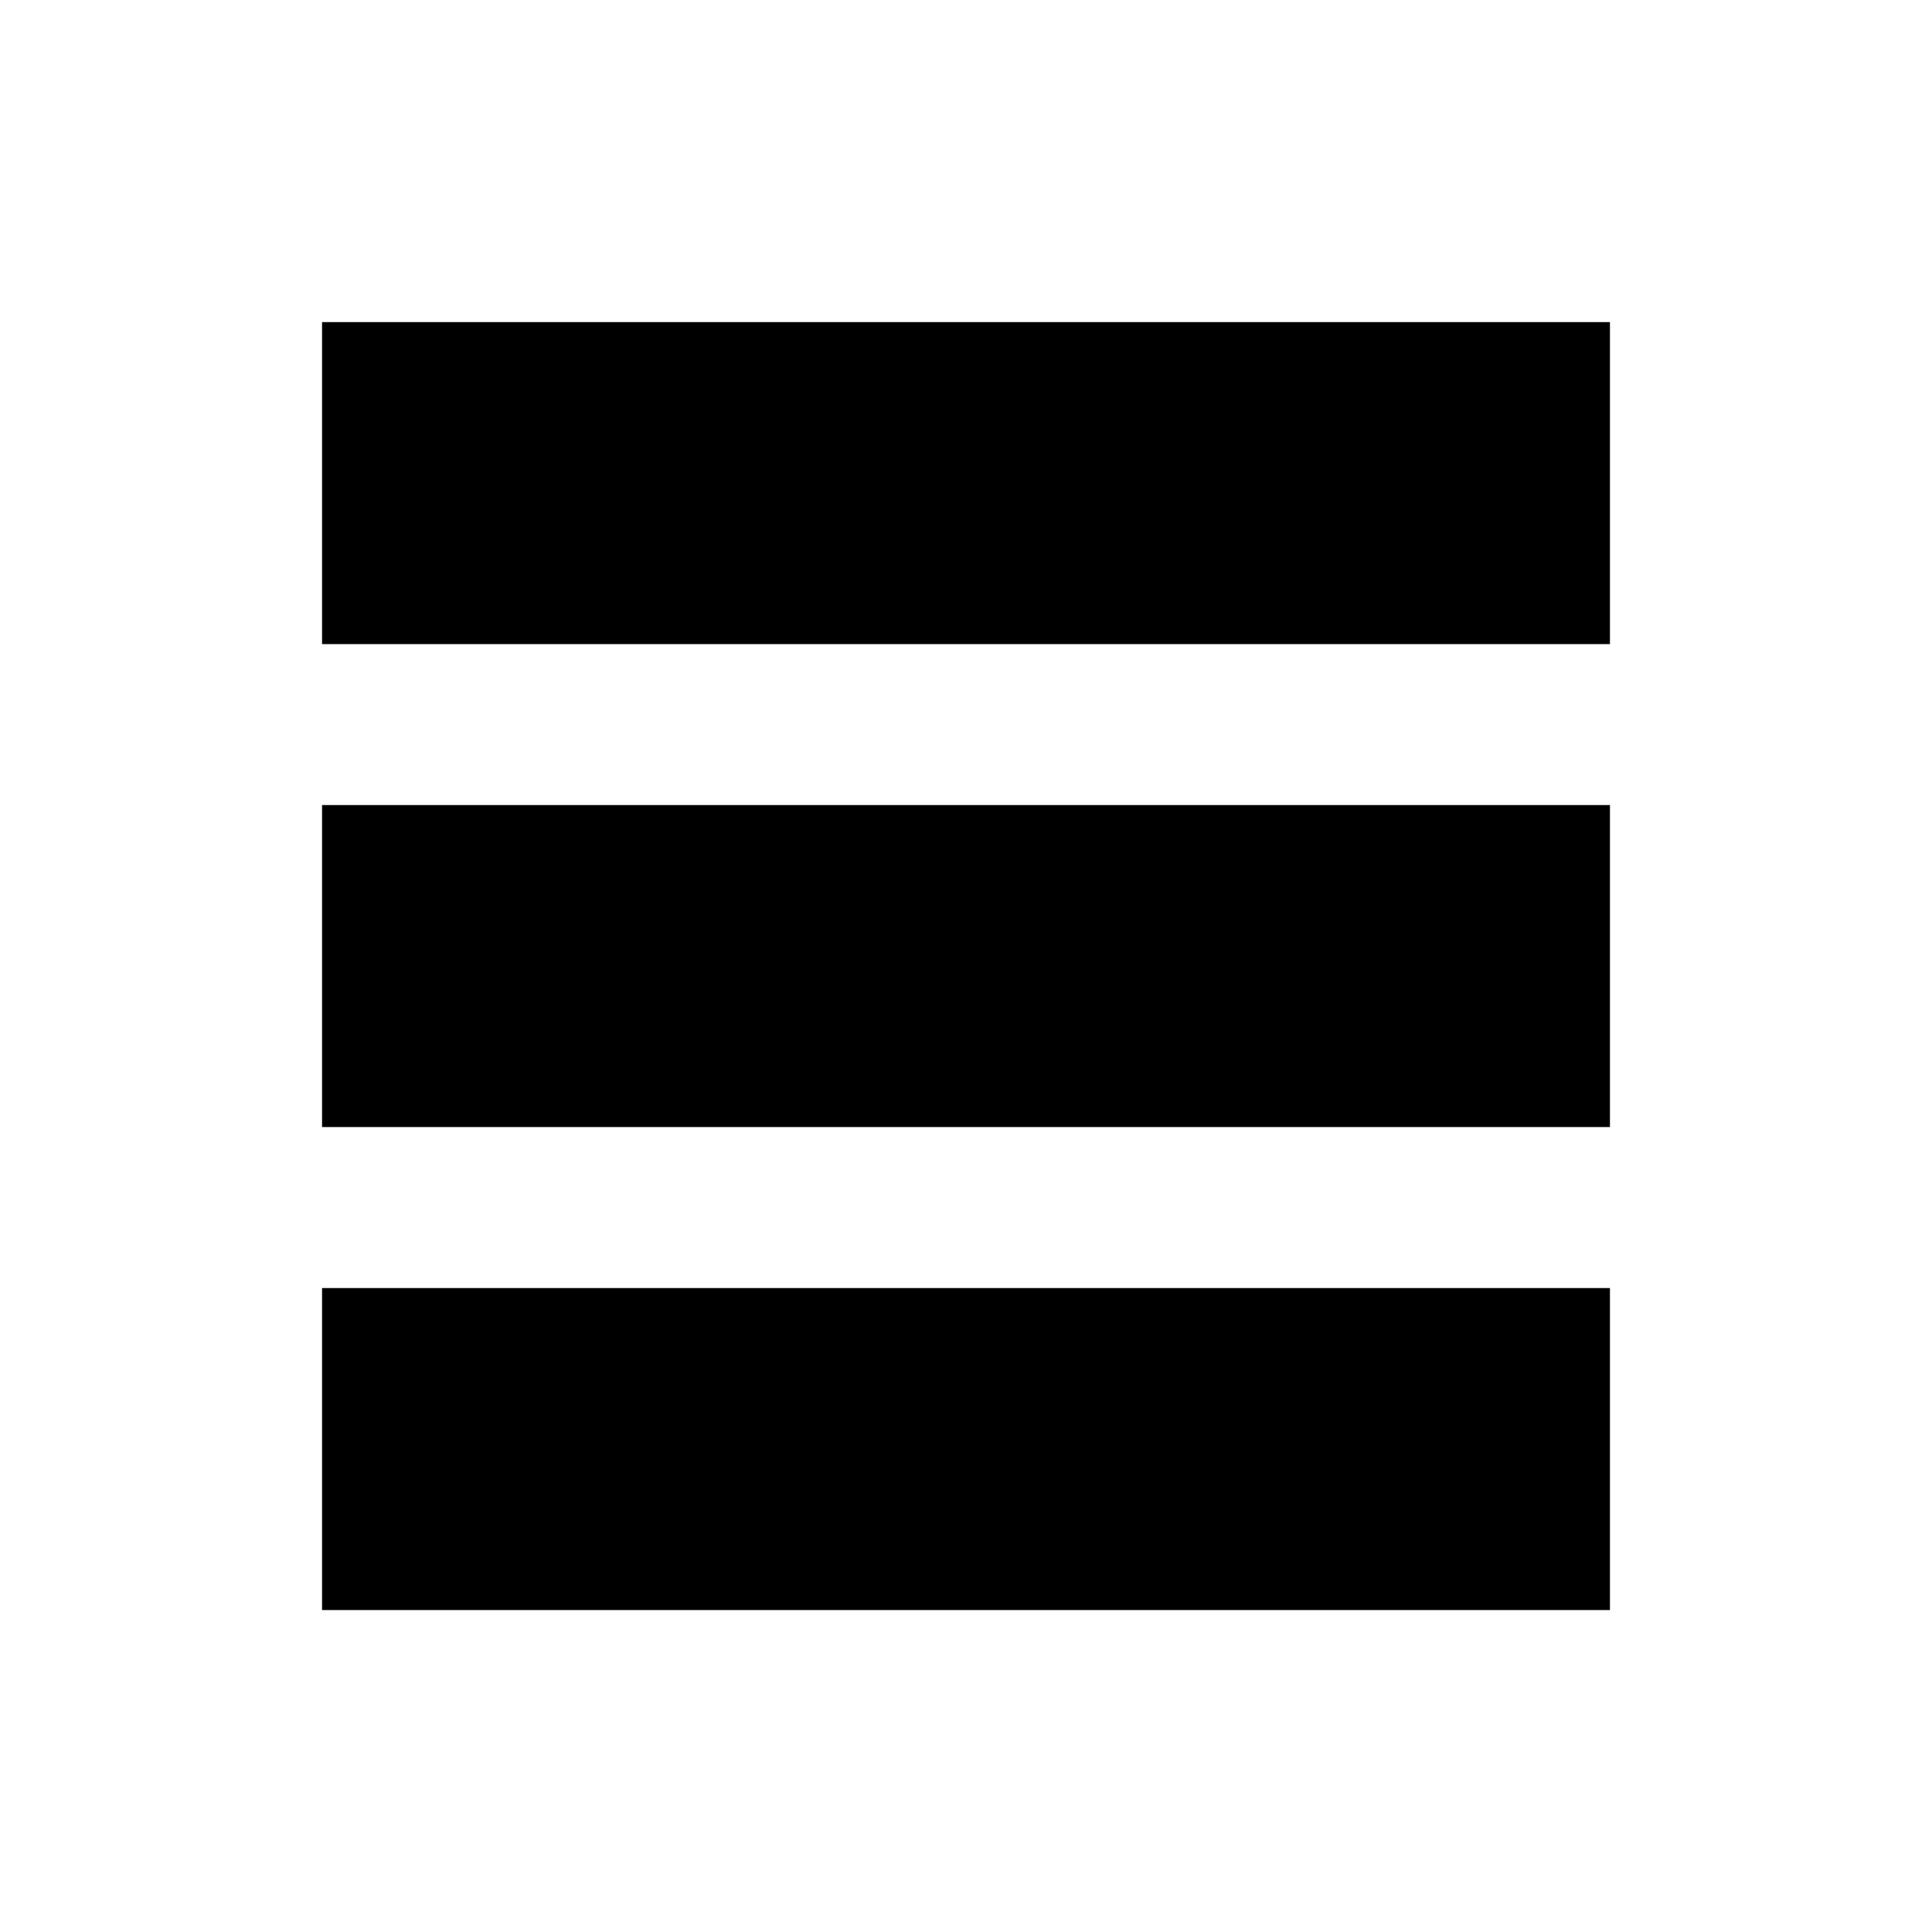
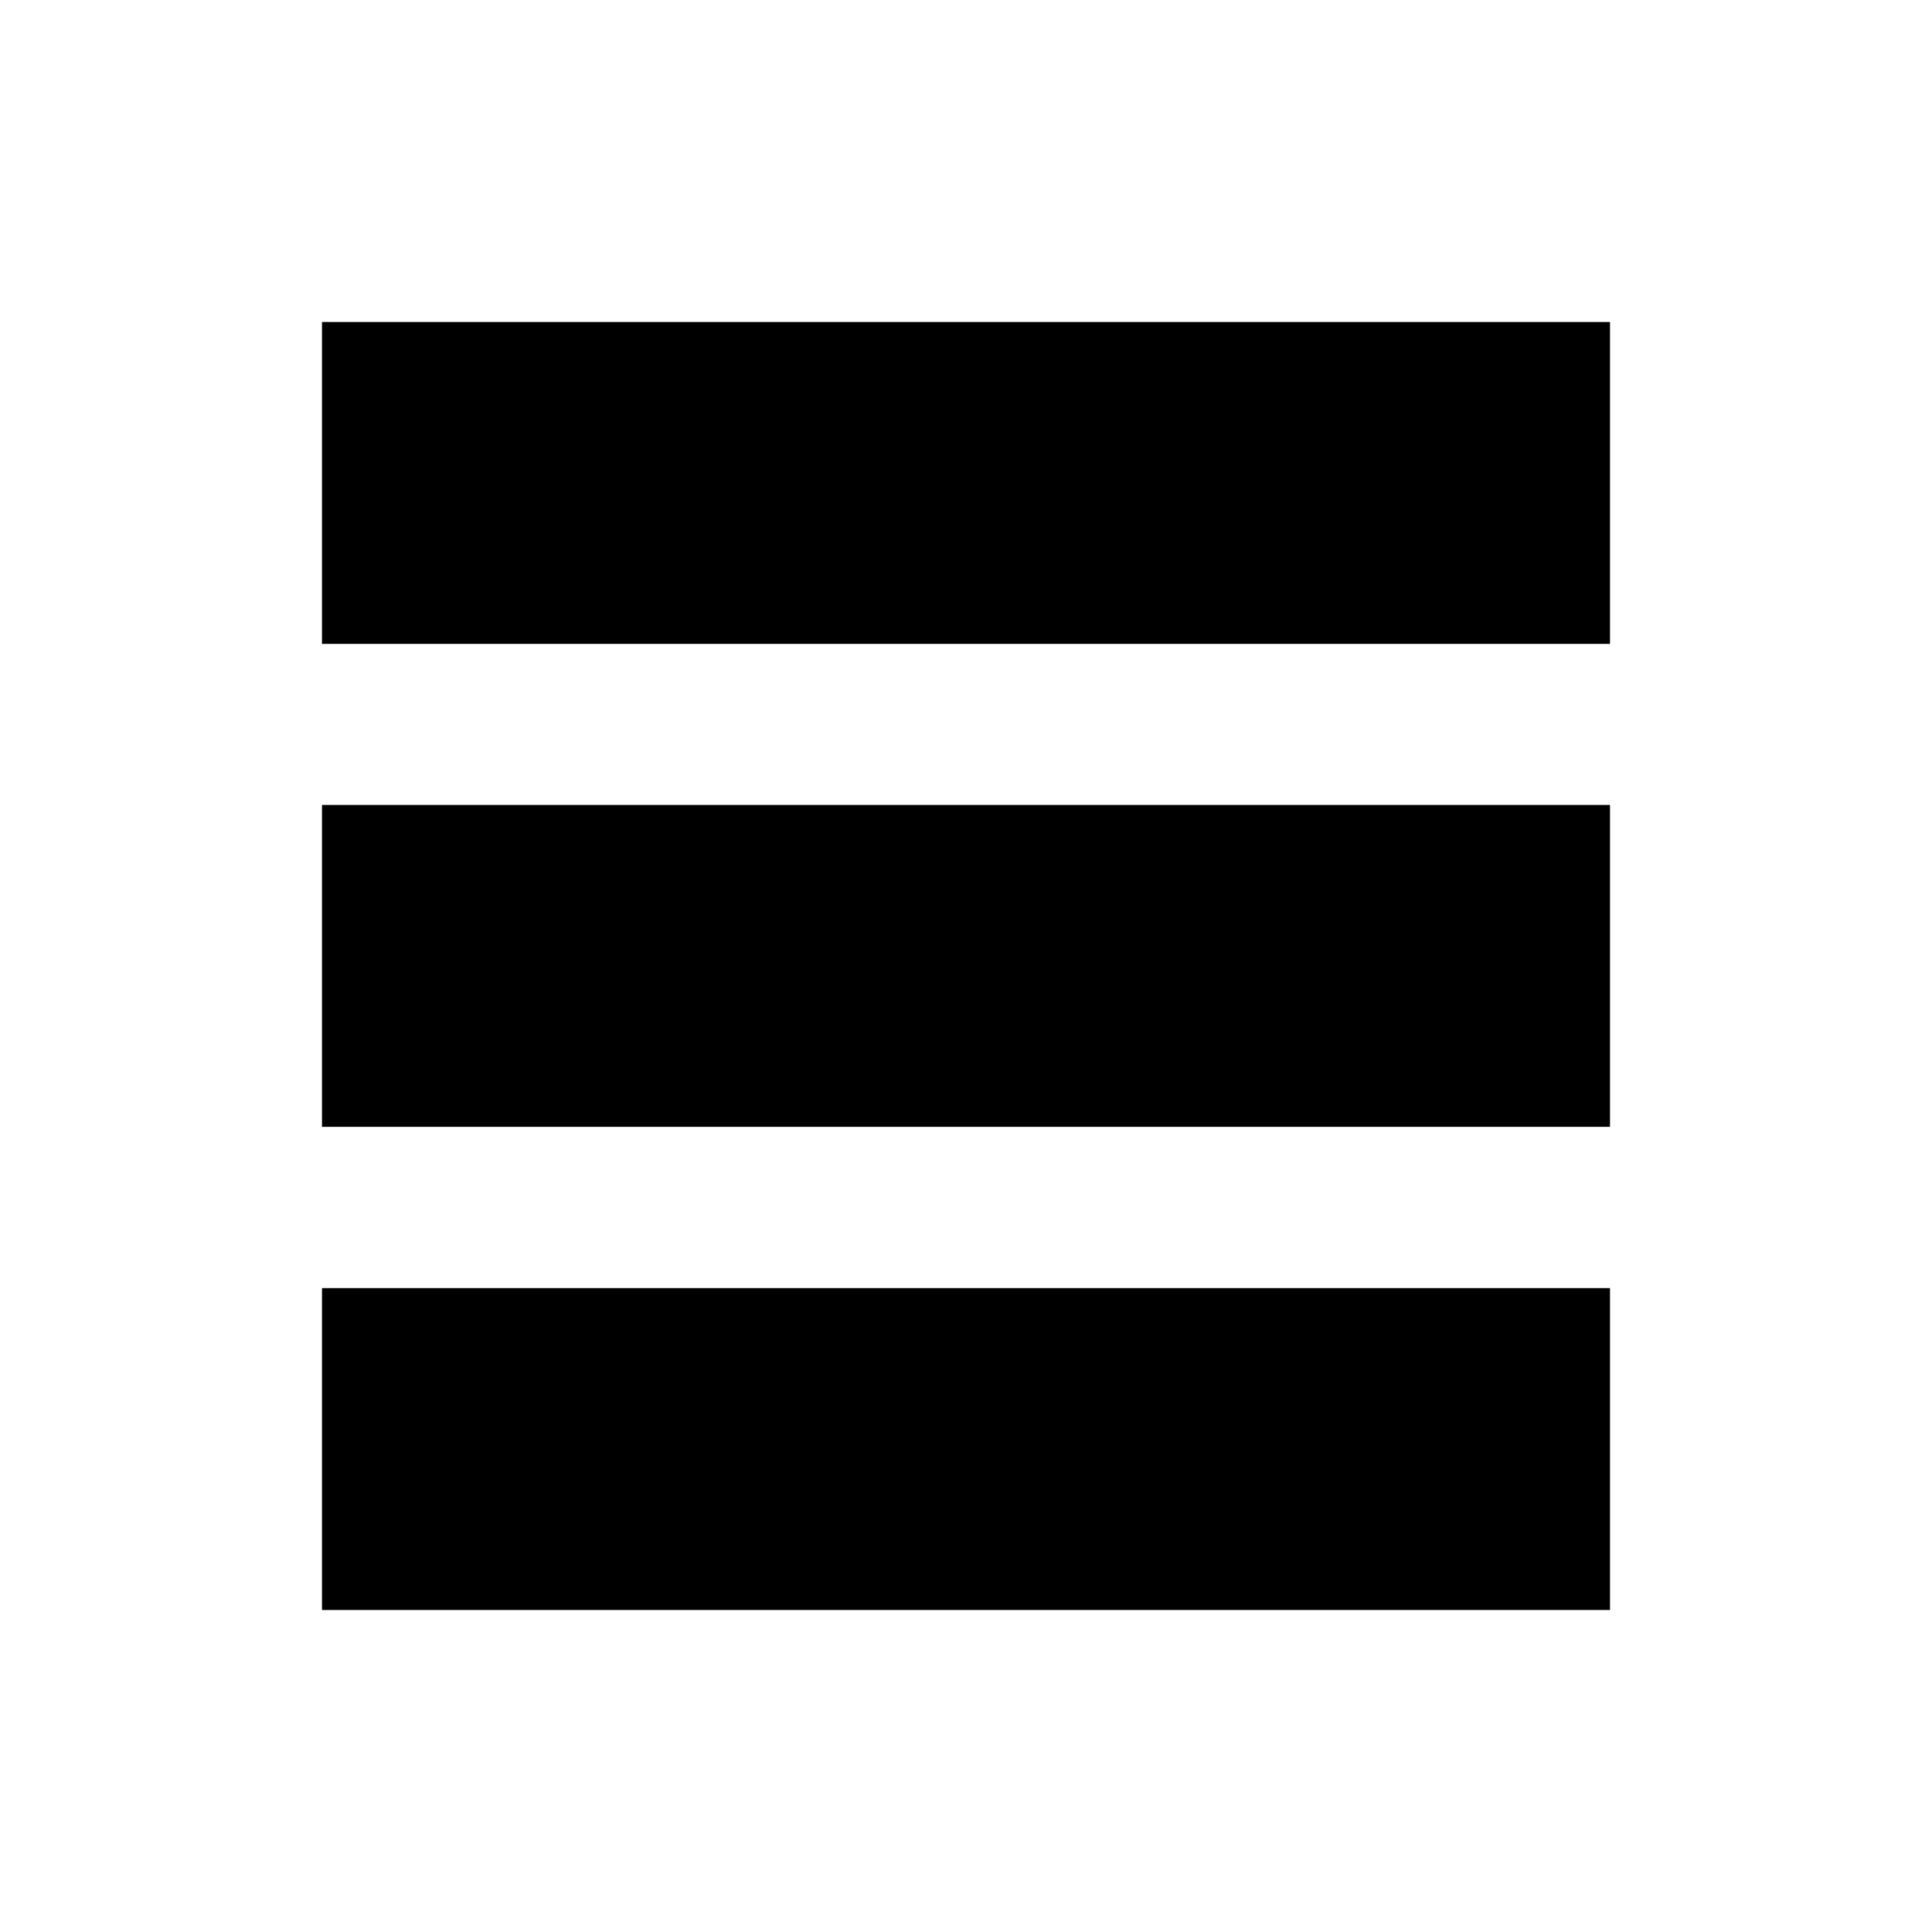
- <svg xmlns="http://www.w3.org/2000/svg" width="36mm" height="36mm" viewBox="0 0 36 36" version="1.1" id="svg8">
-   <defs id="defs2">
-     <pattern id="EMFhbasepattern" patternUnits="userSpaceOnUse" width="6" height="6" x="0" y="0" />
-     <pattern id="EMFhbasepattern-8" patternUnits="userSpaceOnUse" width="6" height="6" x="0" y="0" />
-     <pattern id="EMFhbasepattern-2" patternUnits="userSpaceOnUse" width="6" height="6" x="0" y="0" />
-     <pattern id="EMFhbasepattern-6" patternUnits="userSpaceOnUse" width="6" height="6" x="0" y="0" />
-     <pattern id="EMFhbasepattern-21" patternUnits="userSpaceOnUse" width="6" height="6" x="0" y="0" />
-     <pattern id="EMFhbasepattern-0" patternUnits="userSpaceOnUse" width="6" height="6" x="0" y="0" />
-     <pattern id="EMFhbasepattern-9" patternUnits="userSpaceOnUse" width="6" height="6" x="0" y="0" />
-     <pattern id="EMFhbasepattern-5" patternUnits="userSpaceOnUse" width="6" height="6" x="0" y="0" />
-     <pattern id="EMFhbasepattern-1" patternUnits="userSpaceOnUse" width="6" height="6" x="0" y="0" />
-     <pattern id="EMFhbasepattern-96" patternUnits="userSpaceOnUse" width="6" height="6" x="0" y="0" />
-     <pattern id="EMFhbasepattern-4" patternUnits="userSpaceOnUse" width="6" height="6" x="0" y="0" />
-     <pattern id="EMFhbasepattern-7" patternUnits="userSpaceOnUse" width="6" height="6" x="0" y="0" />
-     <pattern id="EMFhbasepattern-04" patternUnits="userSpaceOnUse" width="6" height="6" x="0" y="0" />
-     <pattern id="EMFhbasepattern-18" patternUnits="userSpaceOnUse" width="6" height="6" x="0" y="0" />
-     <pattern id="EMFhbasepattern-75" patternUnits="userSpaceOnUse" width="6" height="6" x="0" y="0" />
-   </defs>
-   <g id="layer1">
-     <path style="fill:none;stroke:none;stroke-width:0.013px;stroke-linecap:round;stroke-linejoin:round;stroke-miterlimit:4;stroke-dasharray:none;stroke-opacity:1" d="M 0,36 H 36 V 0 H 0 Z" id="path851" />
-     <path style="fill:none;stroke:#000000;stroke-width:6;stroke-linecap:square;stroke-linejoin:round;stroke-miterlimit:4;stroke-dasharray:none;stroke-opacity:1" d="M 9.001,9.002 H 26.999" id="path853" />
-     <path style="fill:none;stroke:#000000;stroke-width:6;stroke-linecap:square;stroke-linejoin:round;stroke-miterlimit:4;stroke-dasharray:none;stroke-opacity:1" d="M 9.001,27.001 H 26.999" id="path855" />
-     <path style="fill:none;stroke:#000000;stroke-width:6;stroke-linecap:square;stroke-linejoin:round;stroke-miterlimit:4;stroke-dasharray:none;stroke-opacity:1" d="M 9.001,18.001 H 26.999" id="path857" />
-   </g>
+ <svg xmlns="http://www.w3.org/2000/svg" width="36" height="36" viewBox="0 0 9.525 9.525" version="1.1" id="svg8">
+   <defs id="defs2" />
+   <path style="fill:none;stroke:none;stroke-width:0;stroke-linecap:round;stroke-linejoin:round;stroke-miterlimit:4;stroke-dasharray:none;stroke-opacity:1" d="M 0,9.525 H 9.525 V 0 H 0 Z" id="path851" />
+   <path style="fill:none;stroke:#000000;stroke-width:1.587;stroke-linecap:square;stroke-linejoin:round;stroke-miterlimit:4;stroke-dasharray:none;stroke-opacity:1" d="m 2.381,2.381 h 4.763" id="path853" />
+   <path style="fill:none;stroke:#000000;stroke-width:1.587;stroke-linecap:square;stroke-linejoin:round;stroke-miterlimit:4;stroke-dasharray:none;stroke-opacity:1" d="m 2.381,7.144 h 4.763" id="path855" />
+   <path style="fill:none;stroke:#000000;stroke-width:1.587;stroke-linecap:square;stroke-linejoin:round;stroke-miterlimit:4;stroke-dasharray:none;stroke-opacity:1" d="m 2.381,4.762 h 4.763" id="path857" />
</svg>
